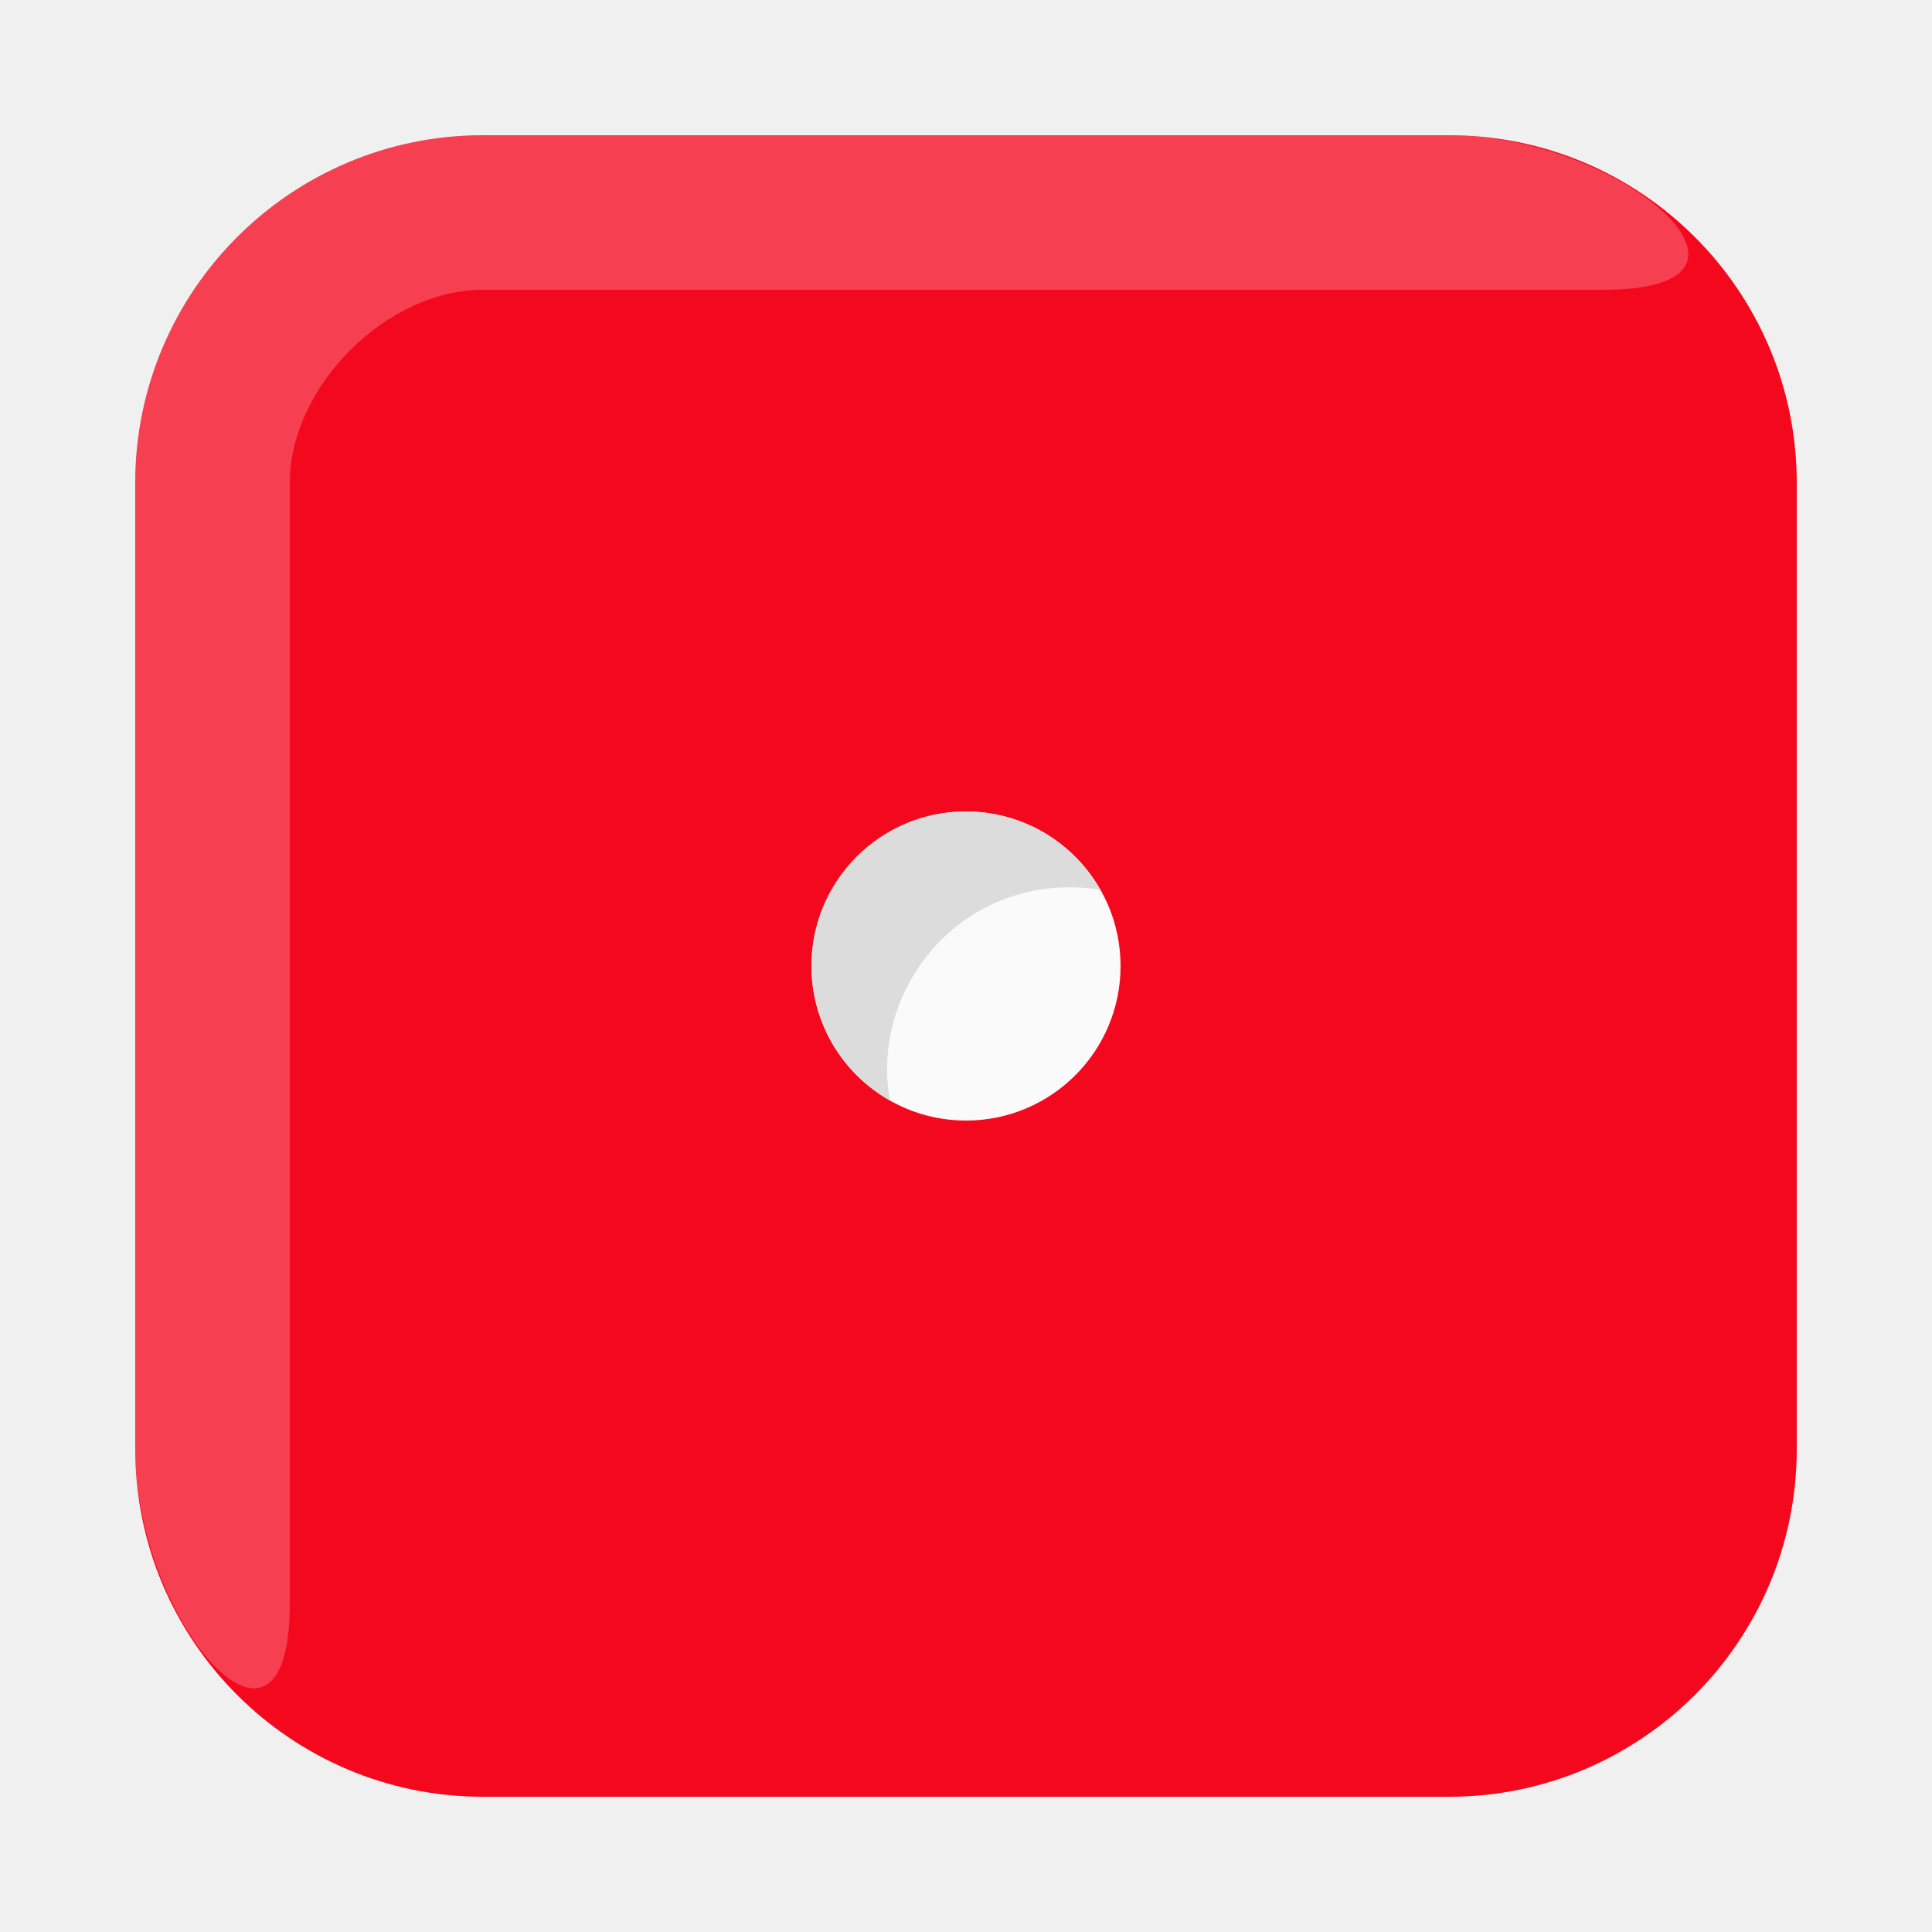
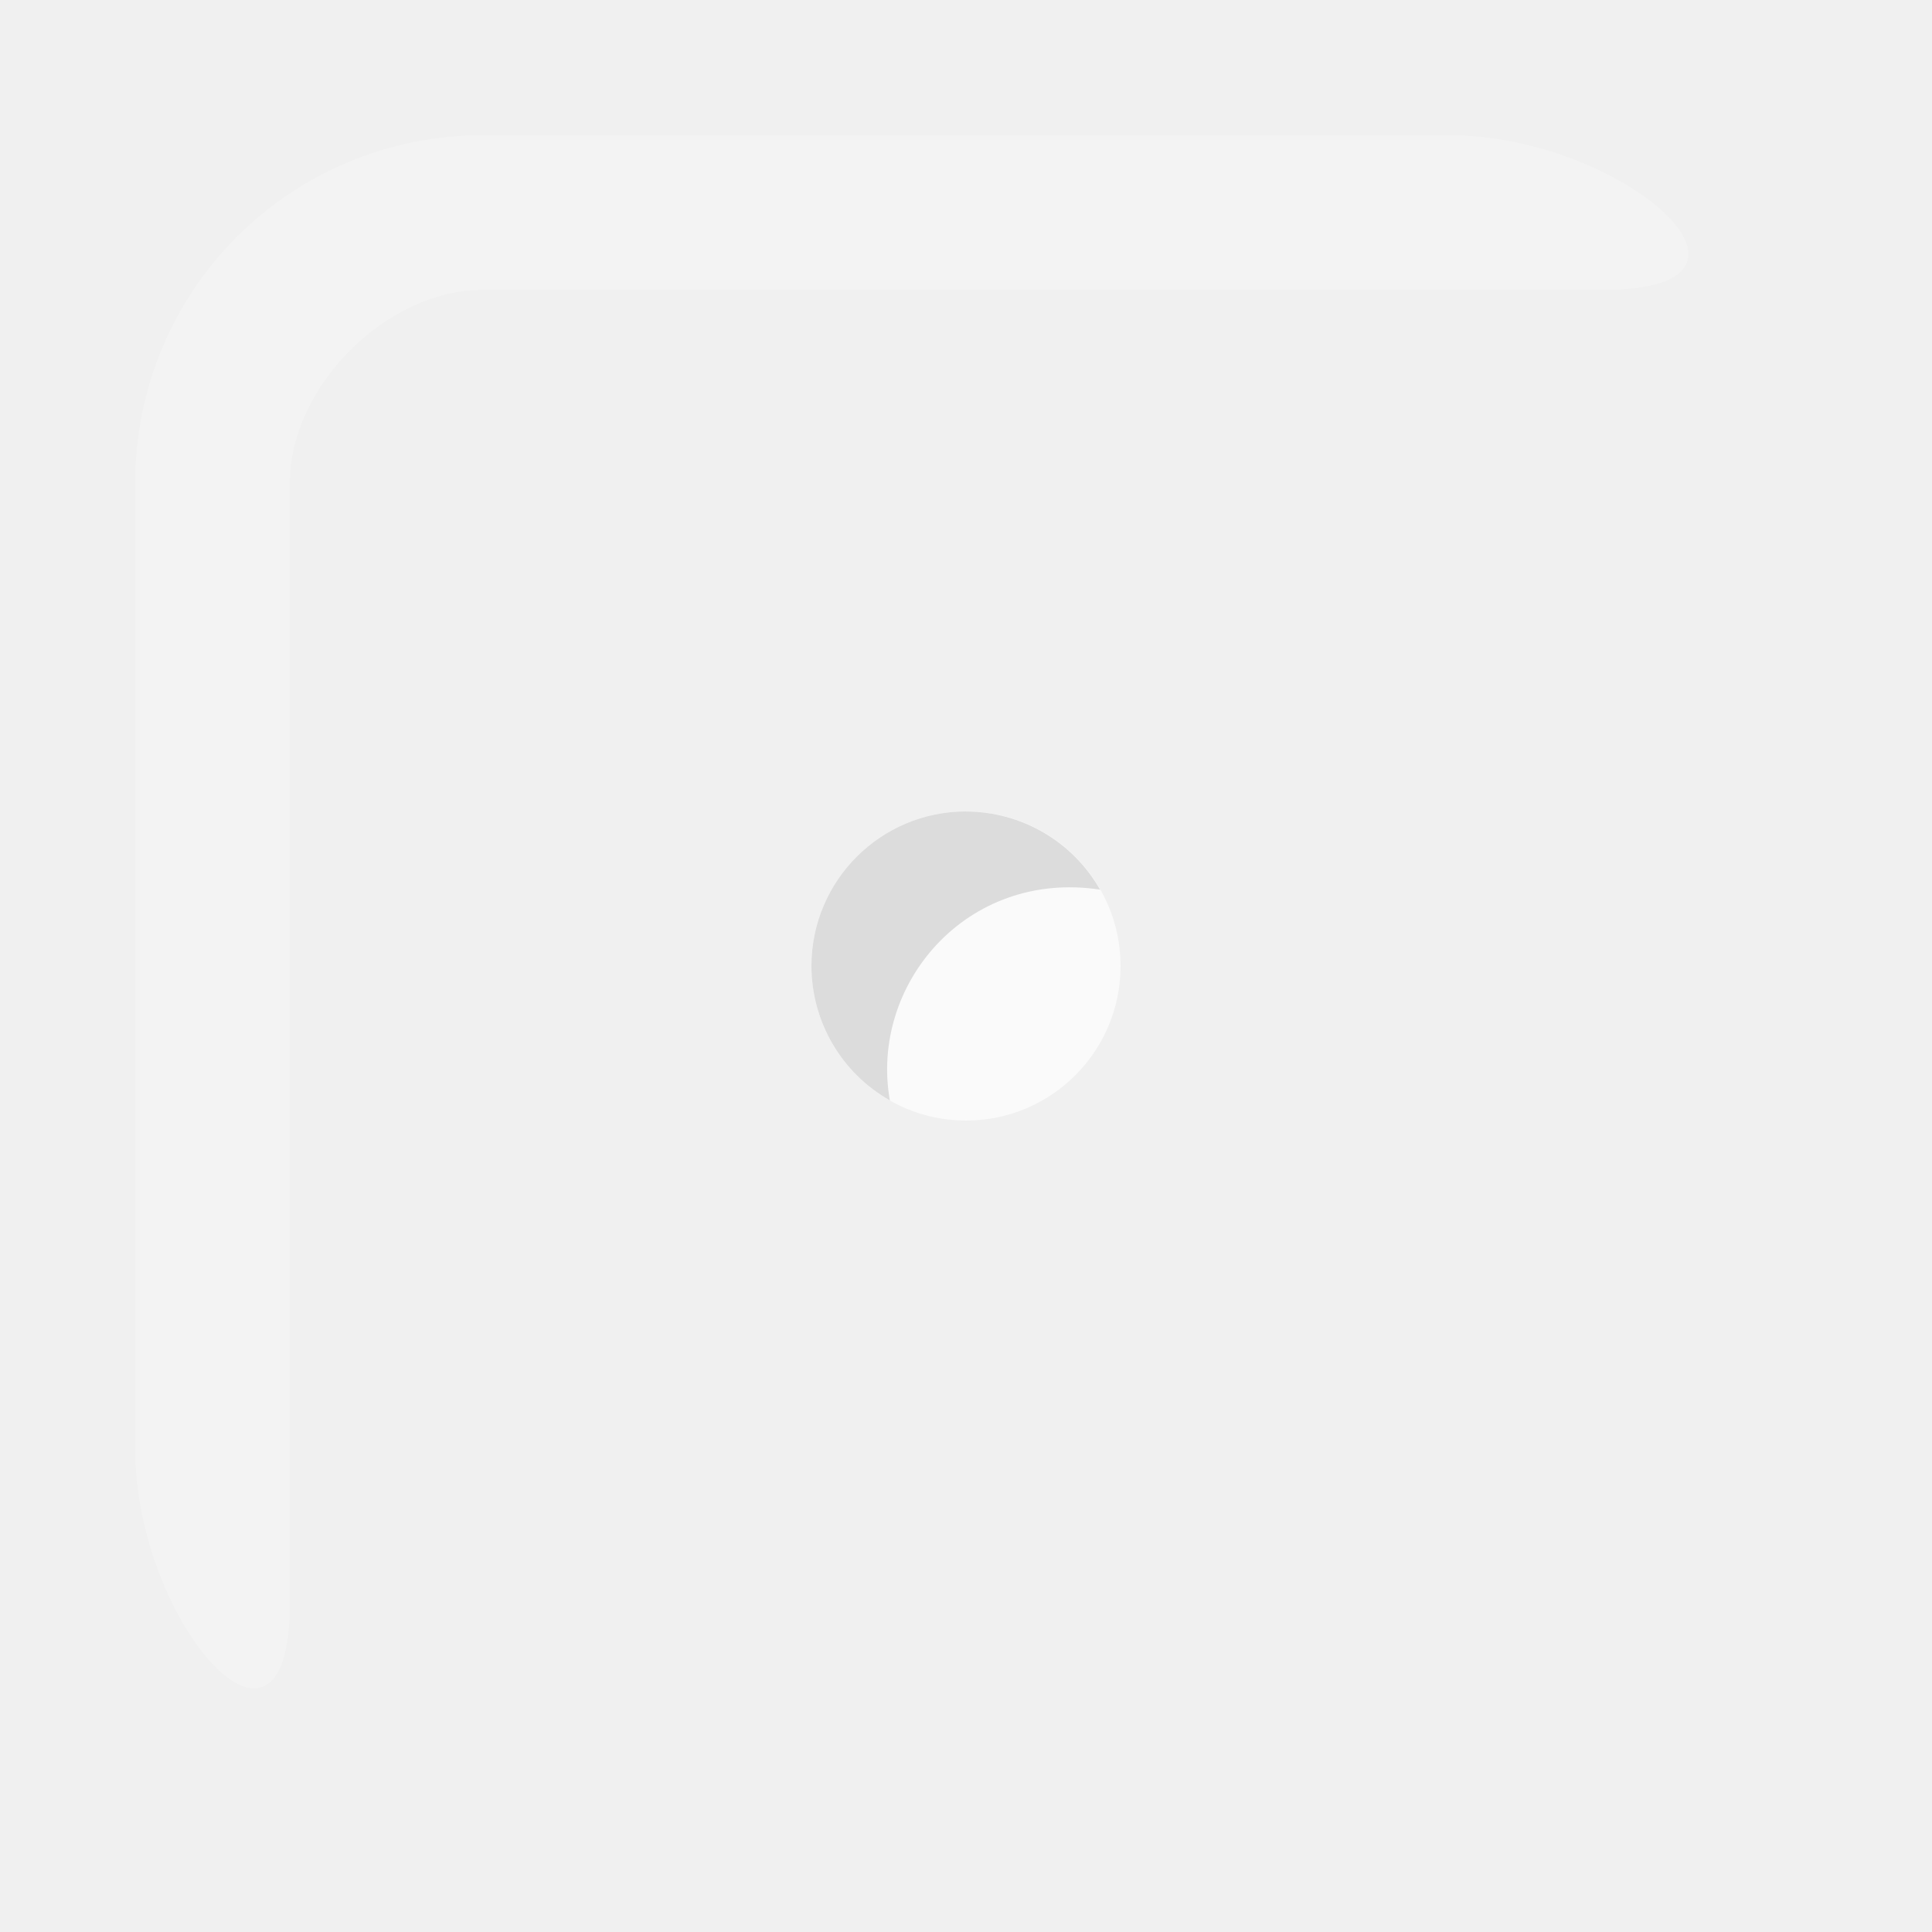
<svg xmlns="http://www.w3.org/2000/svg" width="100" height="100" version="1.1" viewBox="0 0 100 100">
-   <rect x="7" y="7" width="86" height="86" rx="18" ry="18" fill="#f4081e" style="paint-order:normal" />
  <path d="m25 7c-9.972 0-18 8.028-18 18v50c0 9 8 18 8 8v-58c0-5 5-10 10-10h58c10 0 1-8-8-8h-50z" fill="#fff" fill-opacity=".226" style="paint-order:normal" />
  <ellipse cx="50" cy="50" rx="8" ry="8" fill="#fafafa" style="paint-order:normal" />
  <path d="m50 42c-4.418 0-8 3.582-8 8 0.002 2.881 1.552 5.538 4.059 6.957-1.059-5.957 3.941-11.96 10.88-10.91-1.42-2.496-4.07-4.039-6.941-4.043z" fill="#dcdcdc" style="paint-order:normal" />
</svg>
